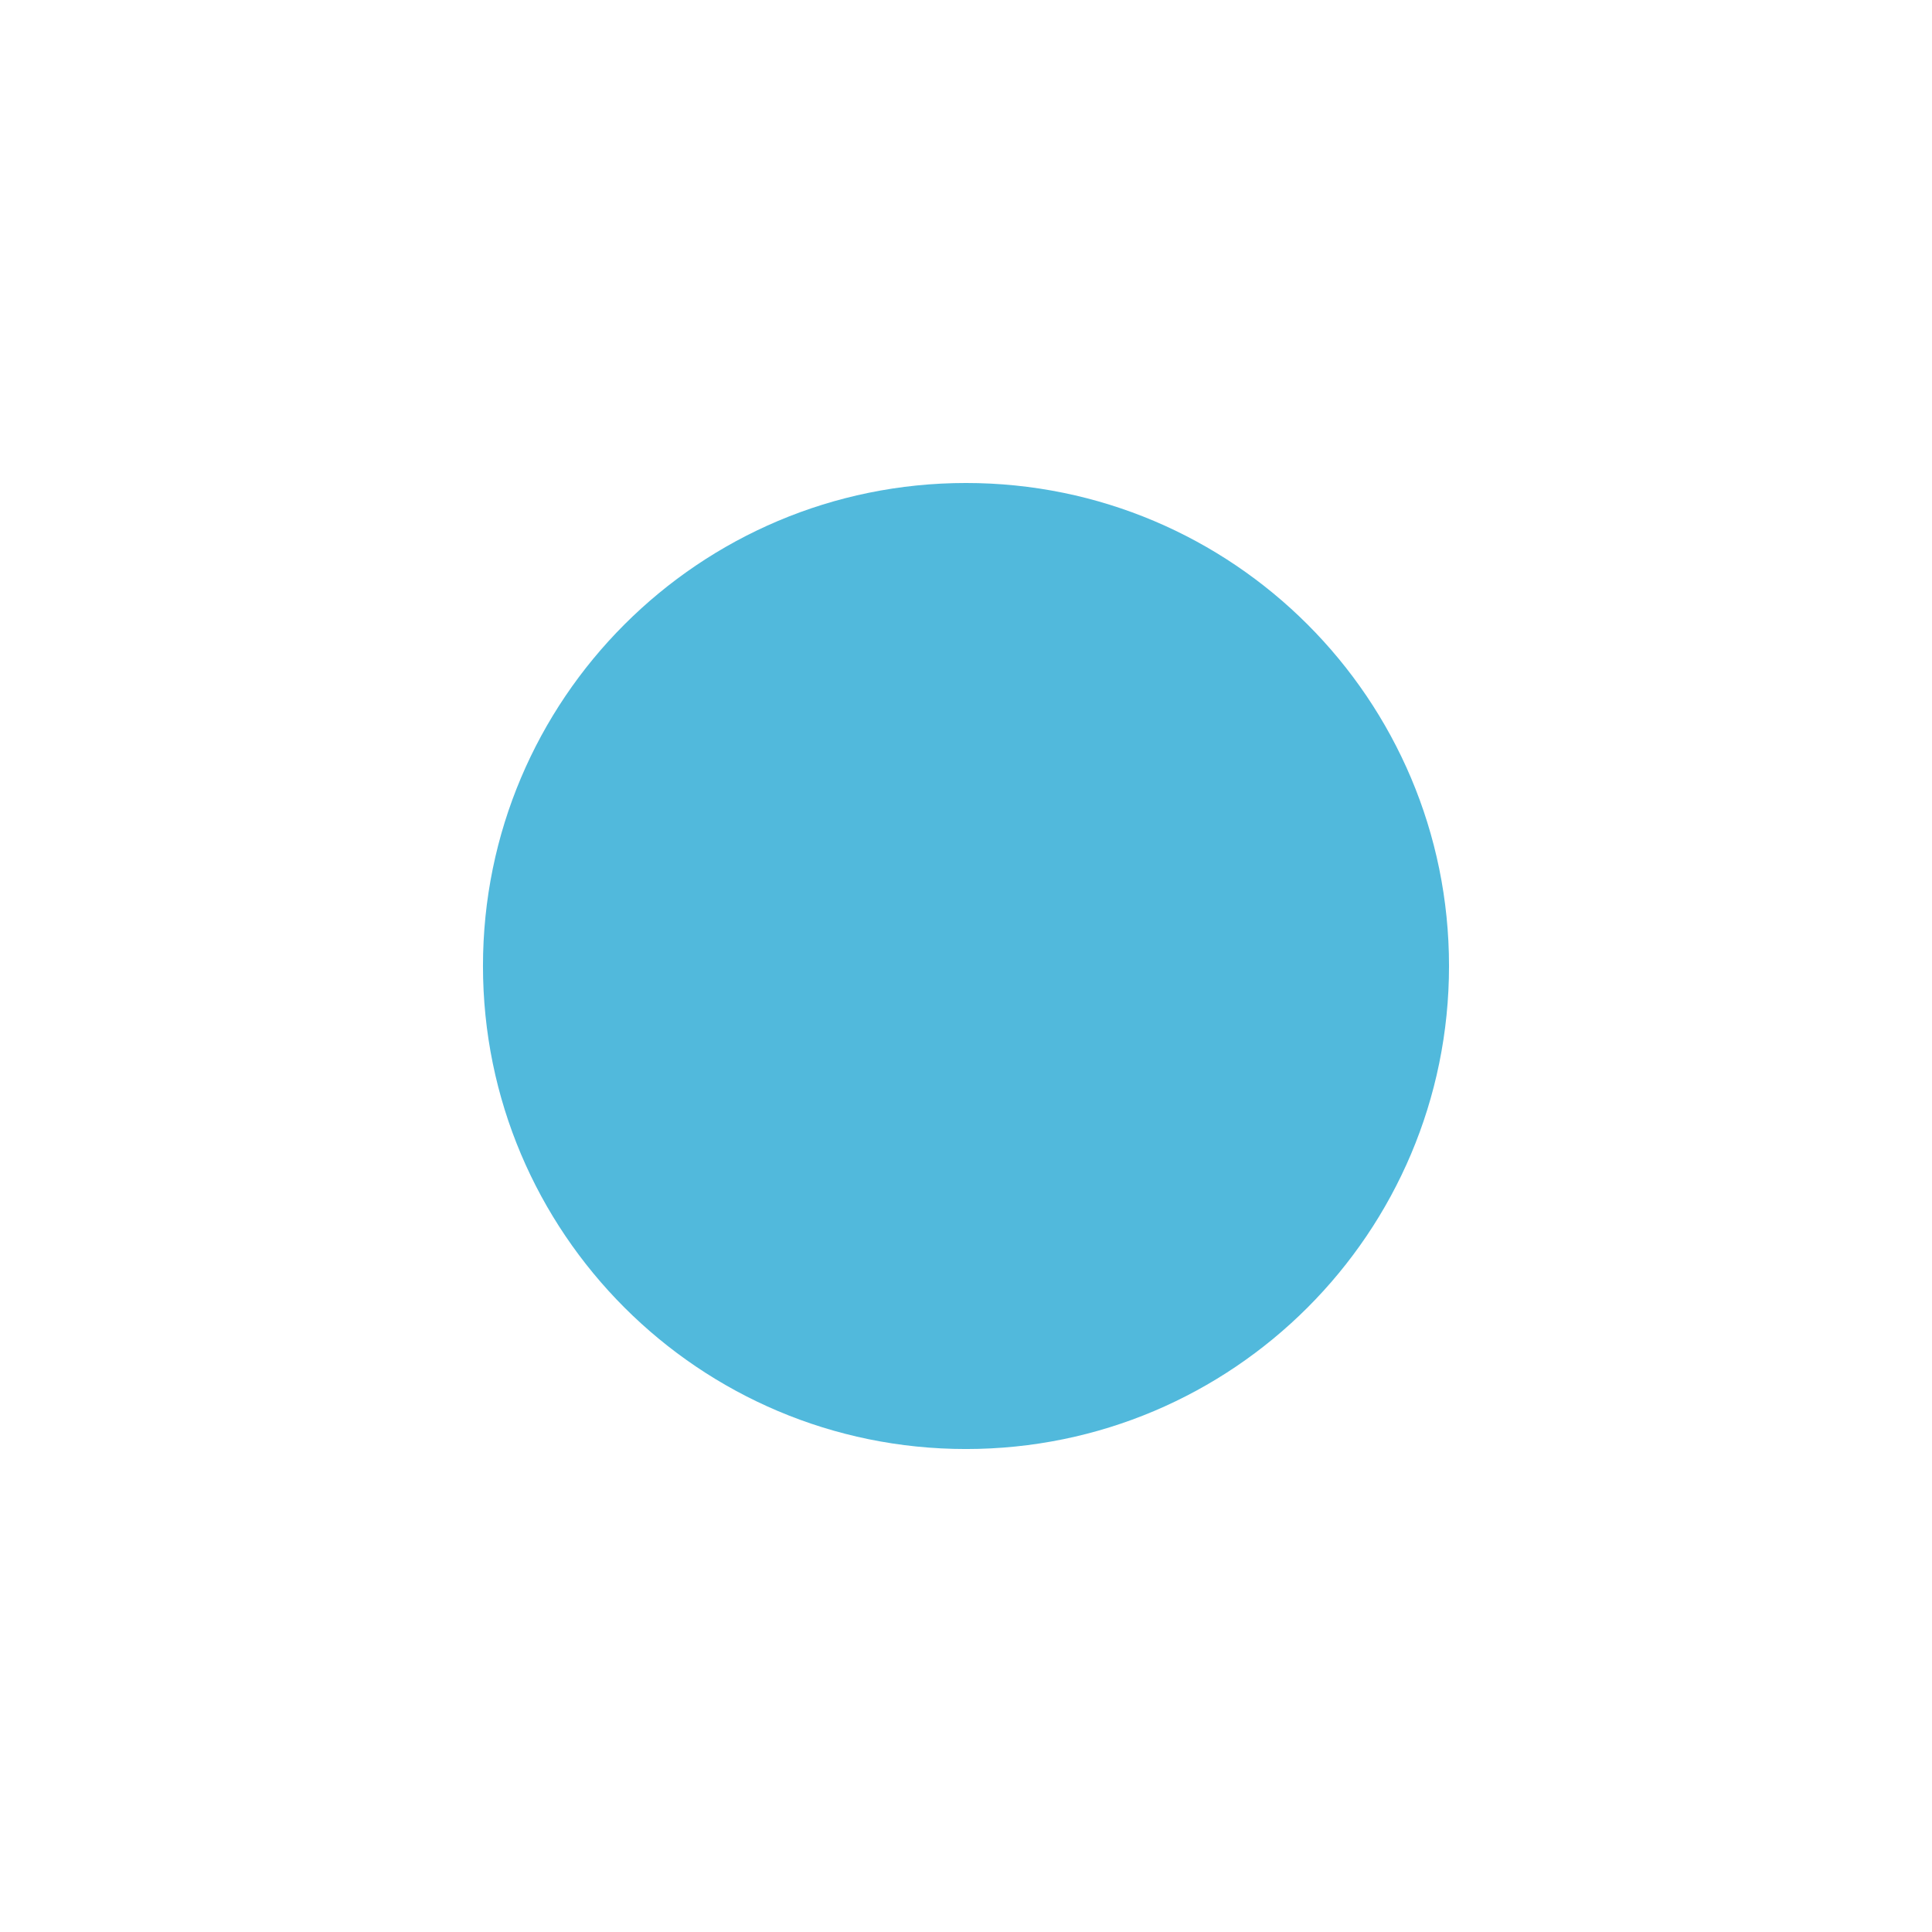
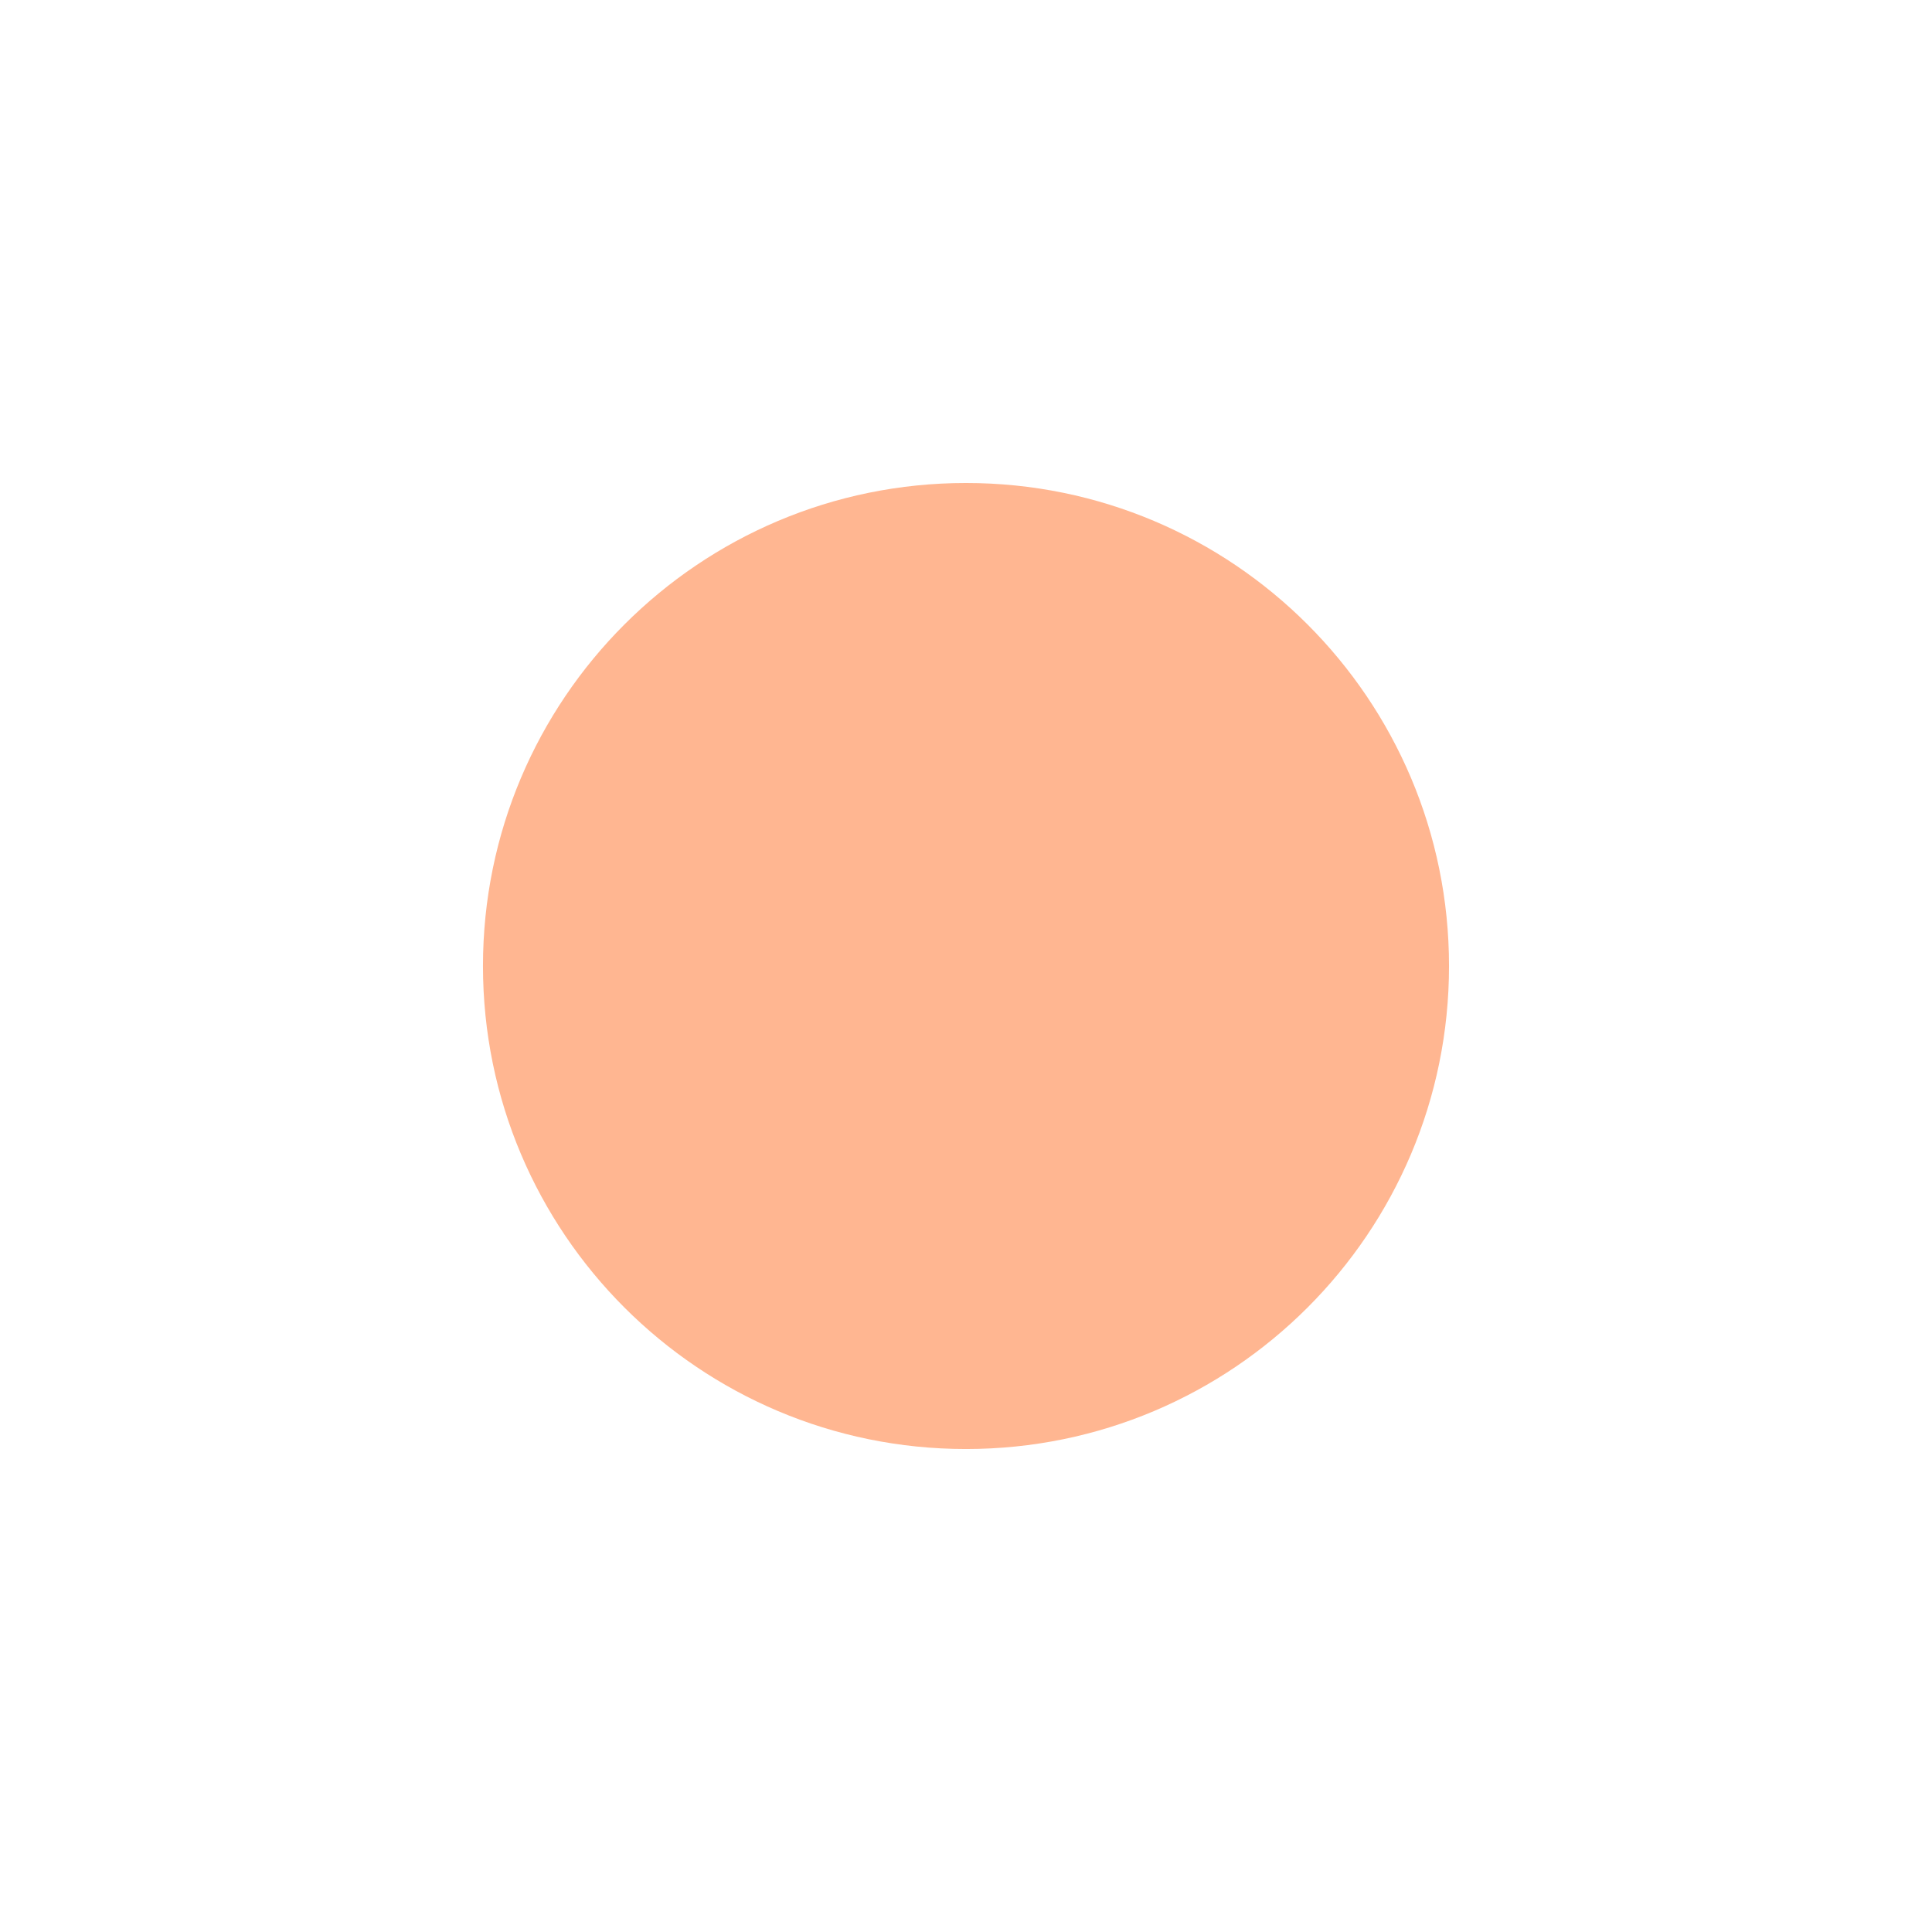
<svg xmlns="http://www.w3.org/2000/svg" width="16" height="16" id="svg27352" version="1.1">
  <defs id="defs27354" />
  <g id="layer1">
-     <path style="color:#000000;fill:#51B9DC;fill-opacity:1;fill-rule:nonzero;stroke:none;stroke-width:1.274;marker:none;visibility:visible;display:inline;overflow:visible;enable-background:accumulate" id="path5784-4" d="m 665.476,255.067 a 4.508,7.294 0 1 1 -9.016,0 4.508,7.294 0 1 1 9.016,0 z" transform="matrix(0.8873497,0,0,0.5484123,-578.5098,-131.8818)" />
+     <path style="color:#000000;fill:#FFB691;fill-opacity:1;fill-rule:nonzero;stroke:none;stroke-width:1.274;marker:none;visibility:visible;display:inline;overflow:visible;enable-background:accumulate" id="path5784-4" d="m 665.476,255.067 a 4.508,7.294 0 1 1 -9.016,0 4.508,7.294 0 1 1 9.016,0 z" transform="matrix(0.8873497,0,0,0.5484123,-578.5098,-131.8818)" />
  </g>
</svg>
